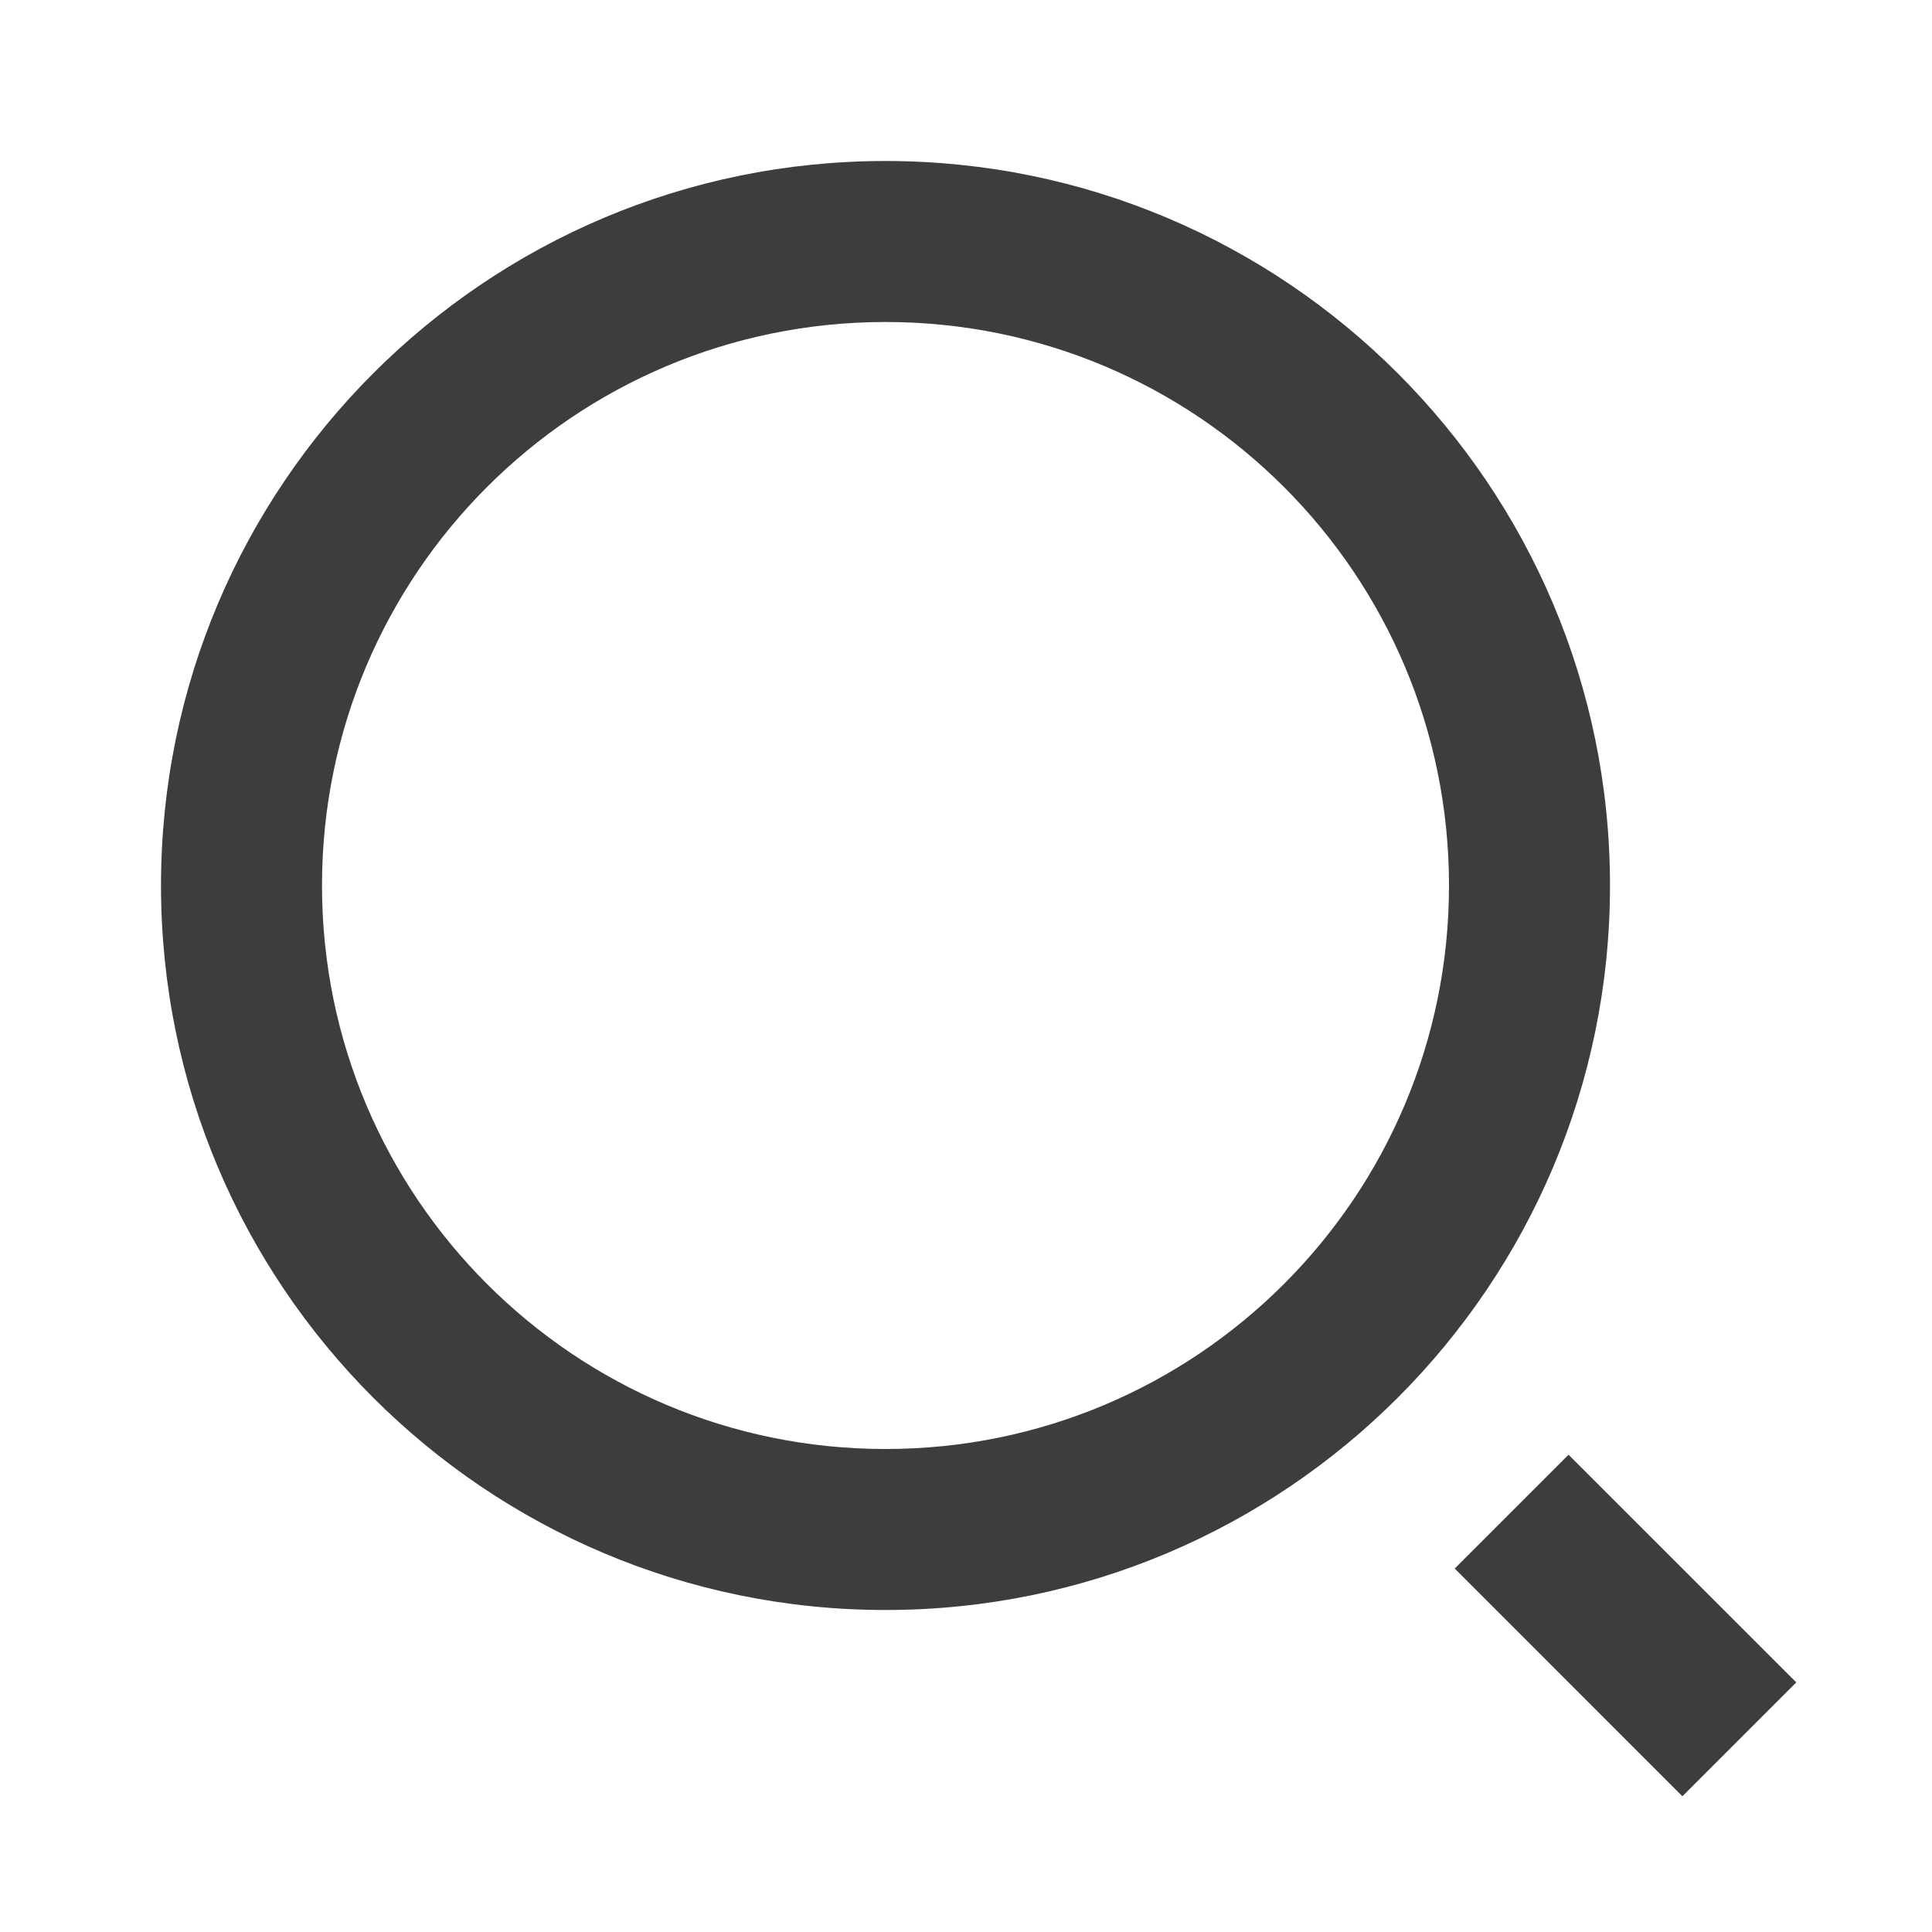
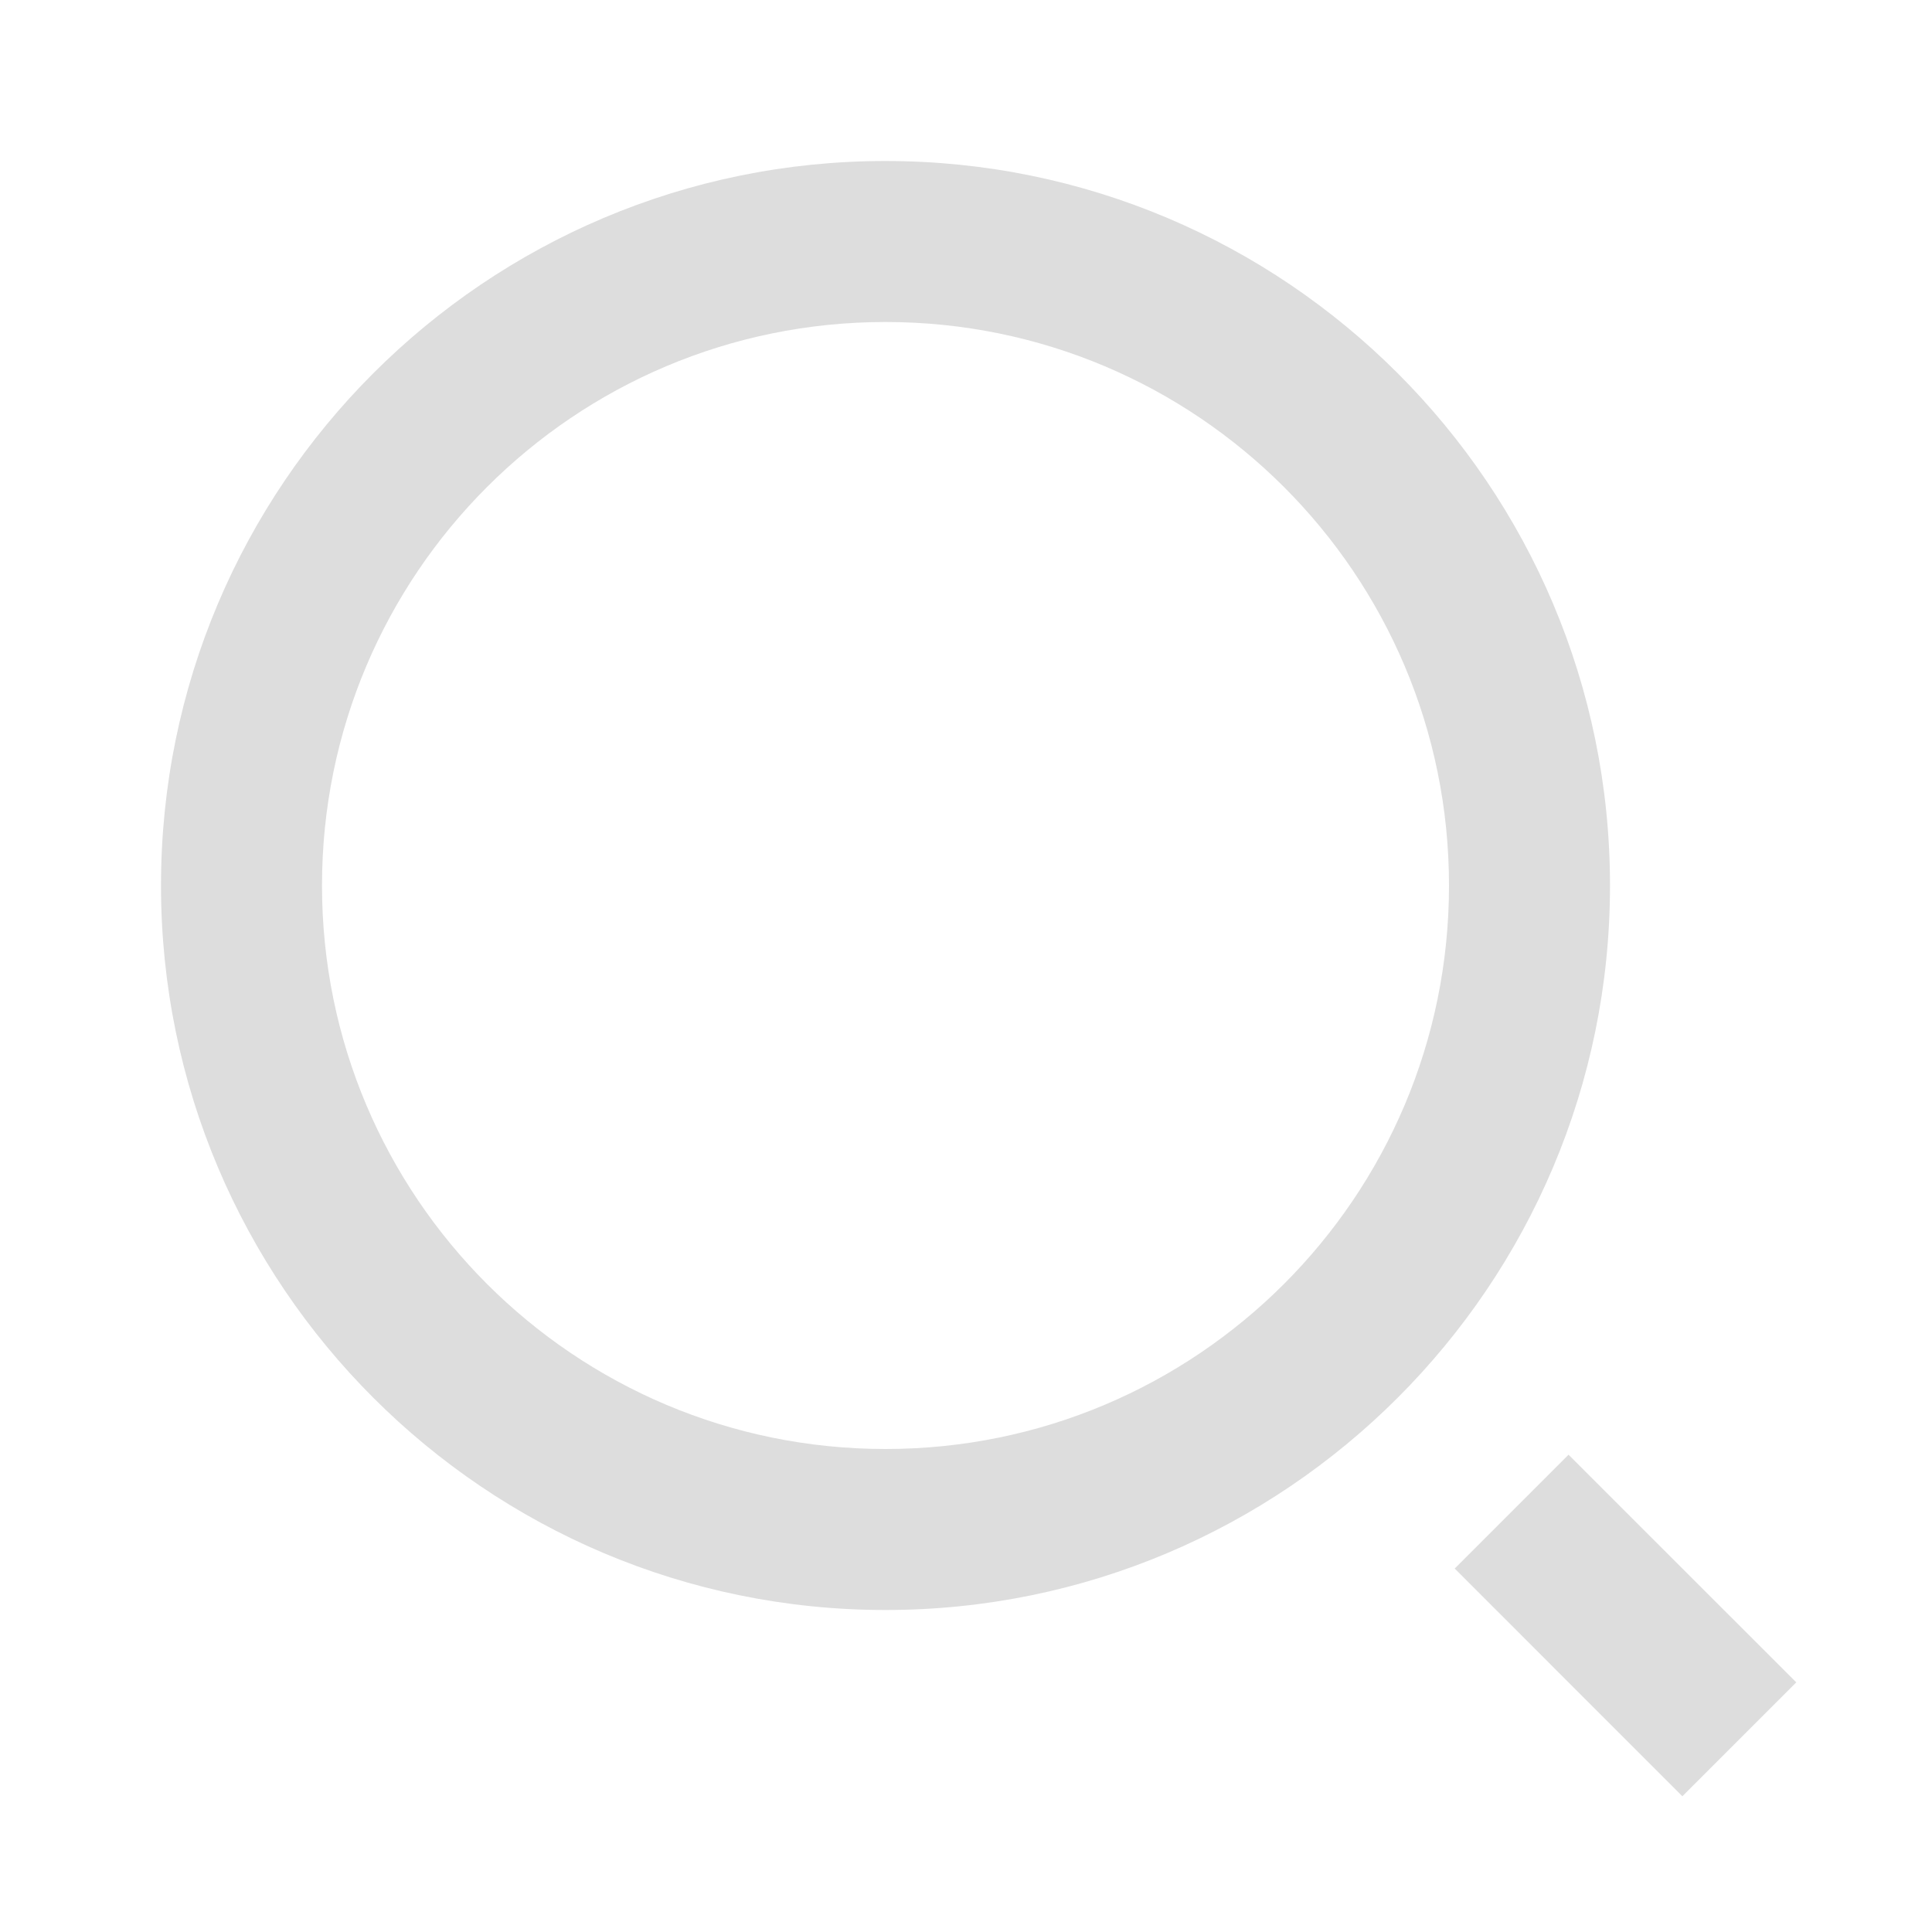
- <svg xmlns="http://www.w3.org/2000/svg" viewBox="0 0 24 24" fill="rgba(61,61,61,1)">
+ <svg xmlns="http://www.w3.org/2000/svg" viewBox="0 0 24 24" fill="rgba(221,221,221,1)">
  <path d="M11 2C15.968 2 20 6.032 20 11C20 15.968 15.968 20 11 20C6.032 20 2 15.968 2 11C2 6.032 6.032 2 11 2ZM11 18C14.867 18 18 14.867 18 11C18 7.133 14.867 4 11 4C7.133 4 4 7.133 4 11C4 14.867 7.133 18 11 18ZM19.485 18.071L22.314 20.899L20.899 22.314L18.071 19.485L19.485 18.071Z" />
</svg>
